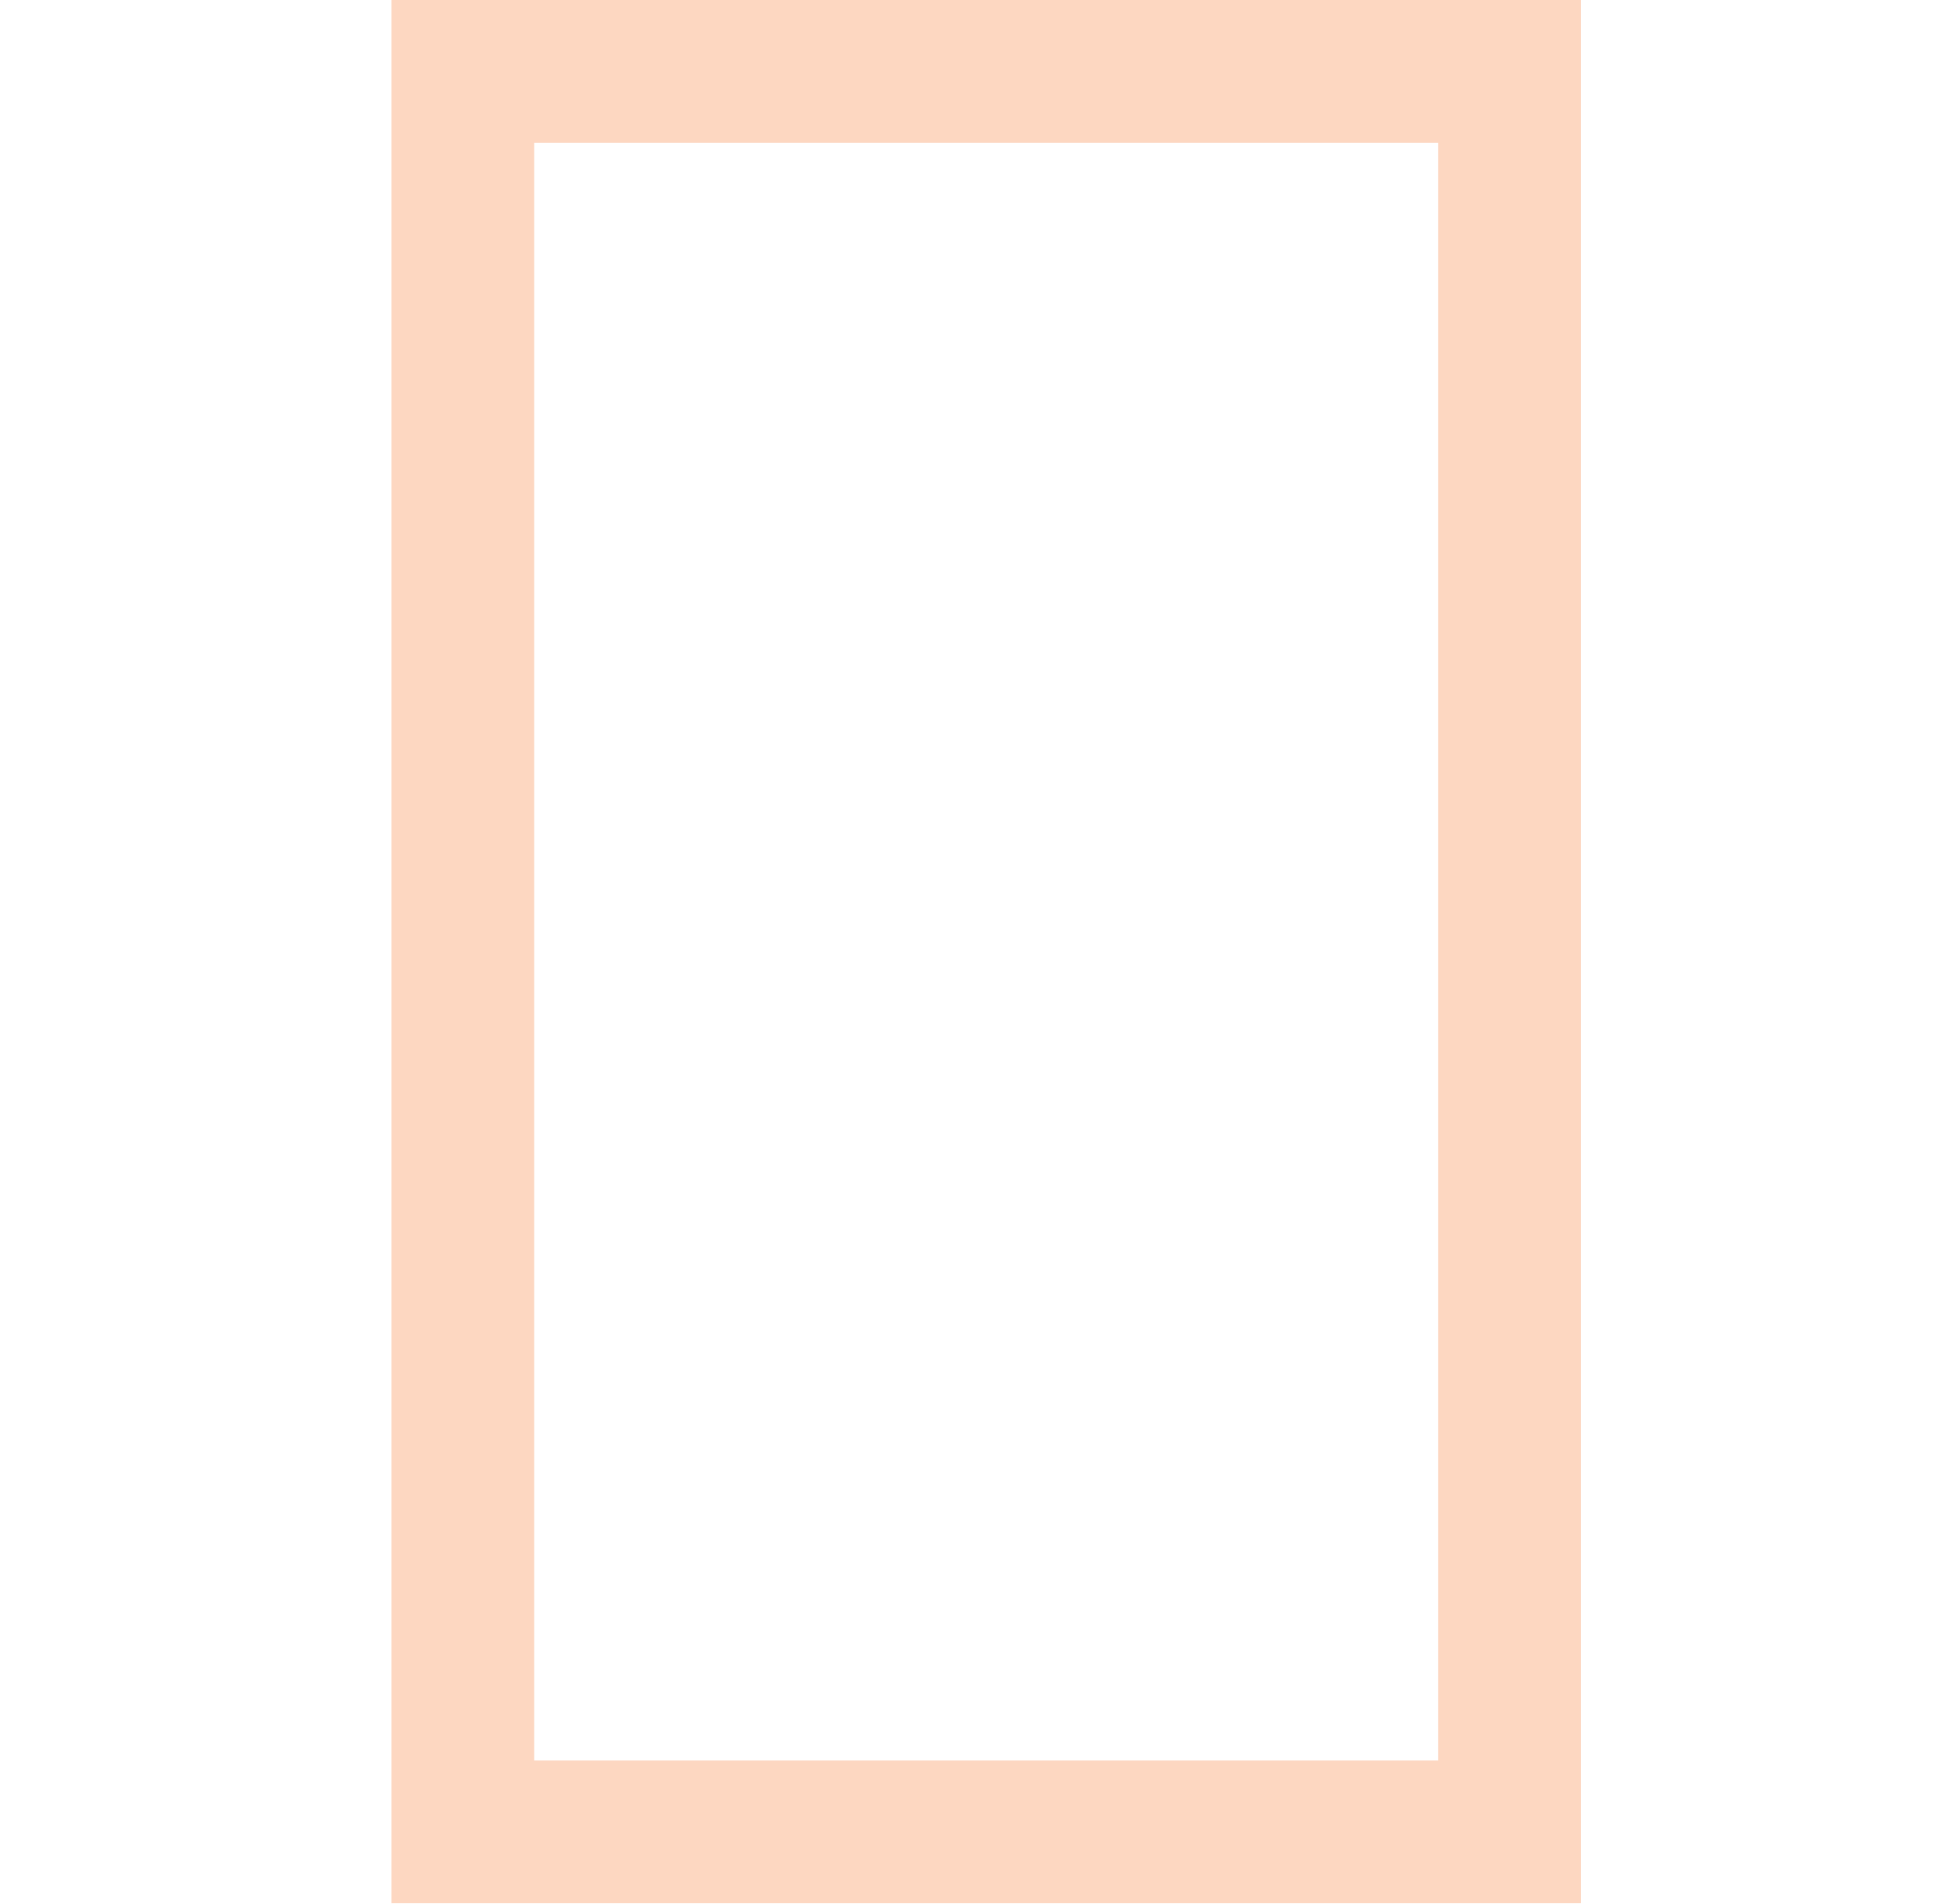
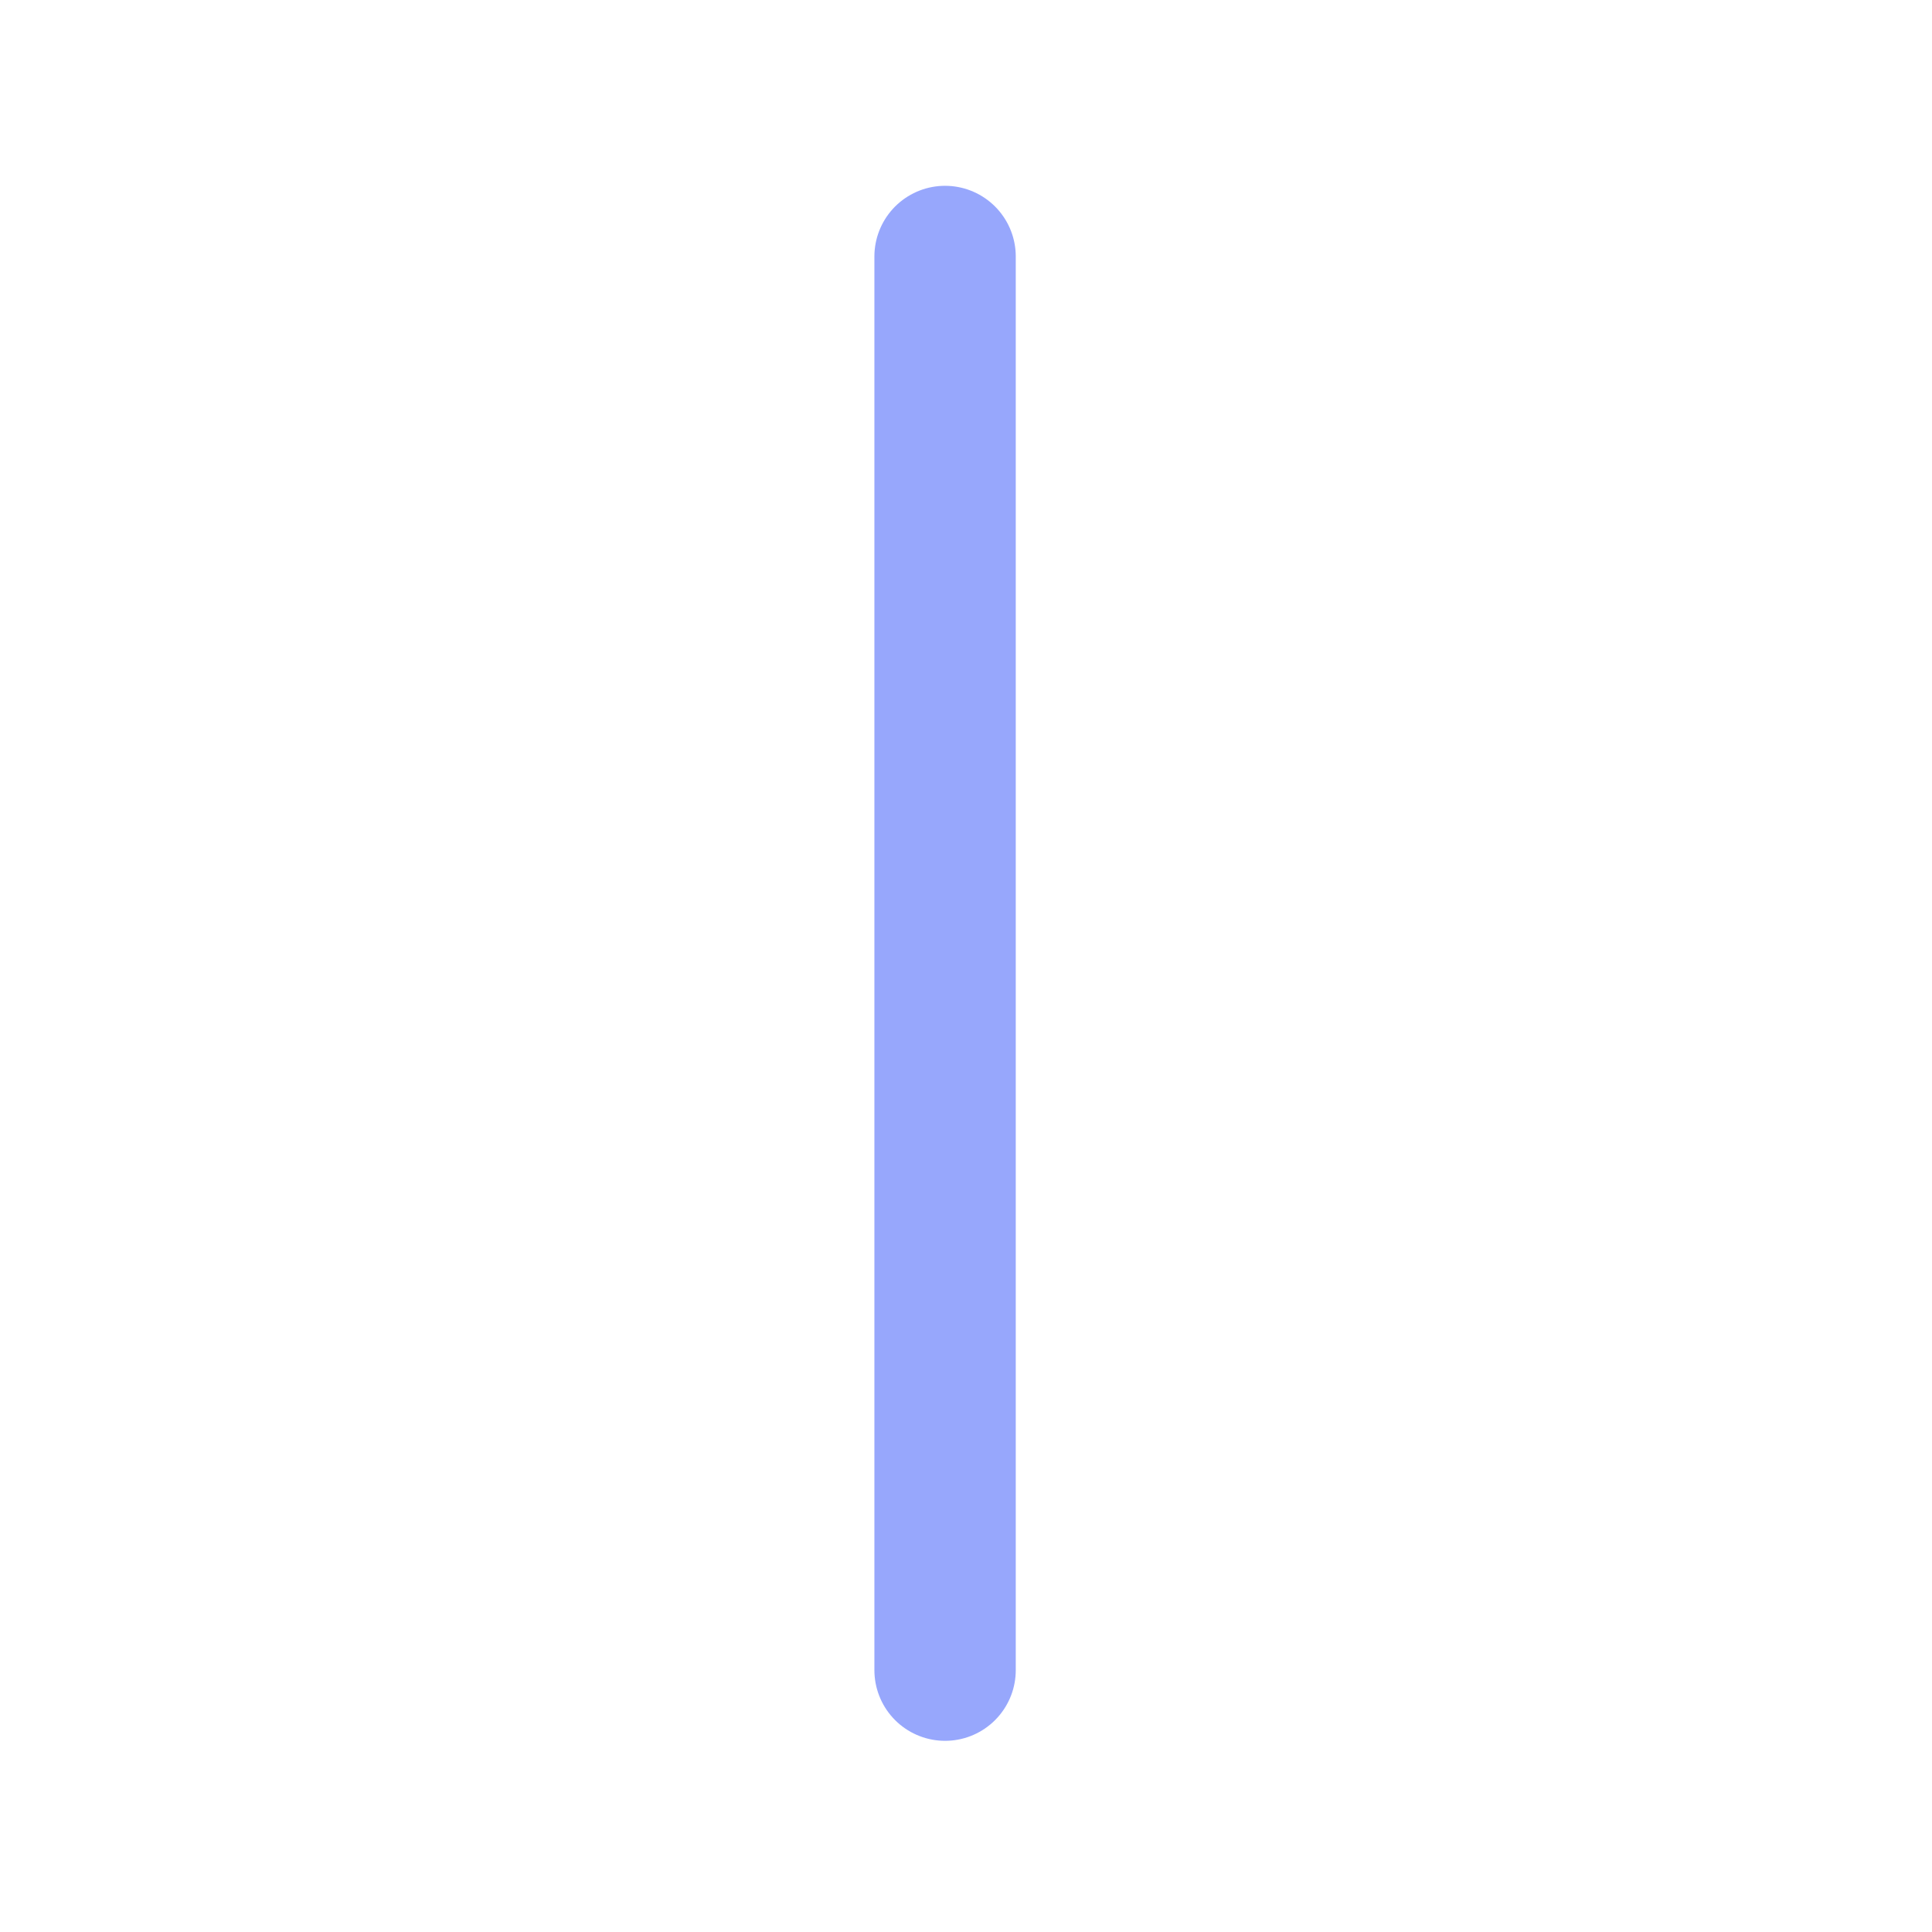
- <svg xmlns="http://www.w3.org/2000/svg" width="41" height="40" viewBox="0 0 41 40" fill="none">
-   <rect opacity="0.5" x="9.725" y="1.5" width="22" height="37" stroke="#FBAF84" stroke-width="3" />
+ <svg xmlns="http://www.w3.org/2000/svg" width="41" height="41" viewBox="0 0 41 41" fill="none">
+   <path opacity="0.5" d="M20.056 5.443V35.443" stroke="#3050FA" stroke-width="3" stroke-linecap="round" />
</svg>
